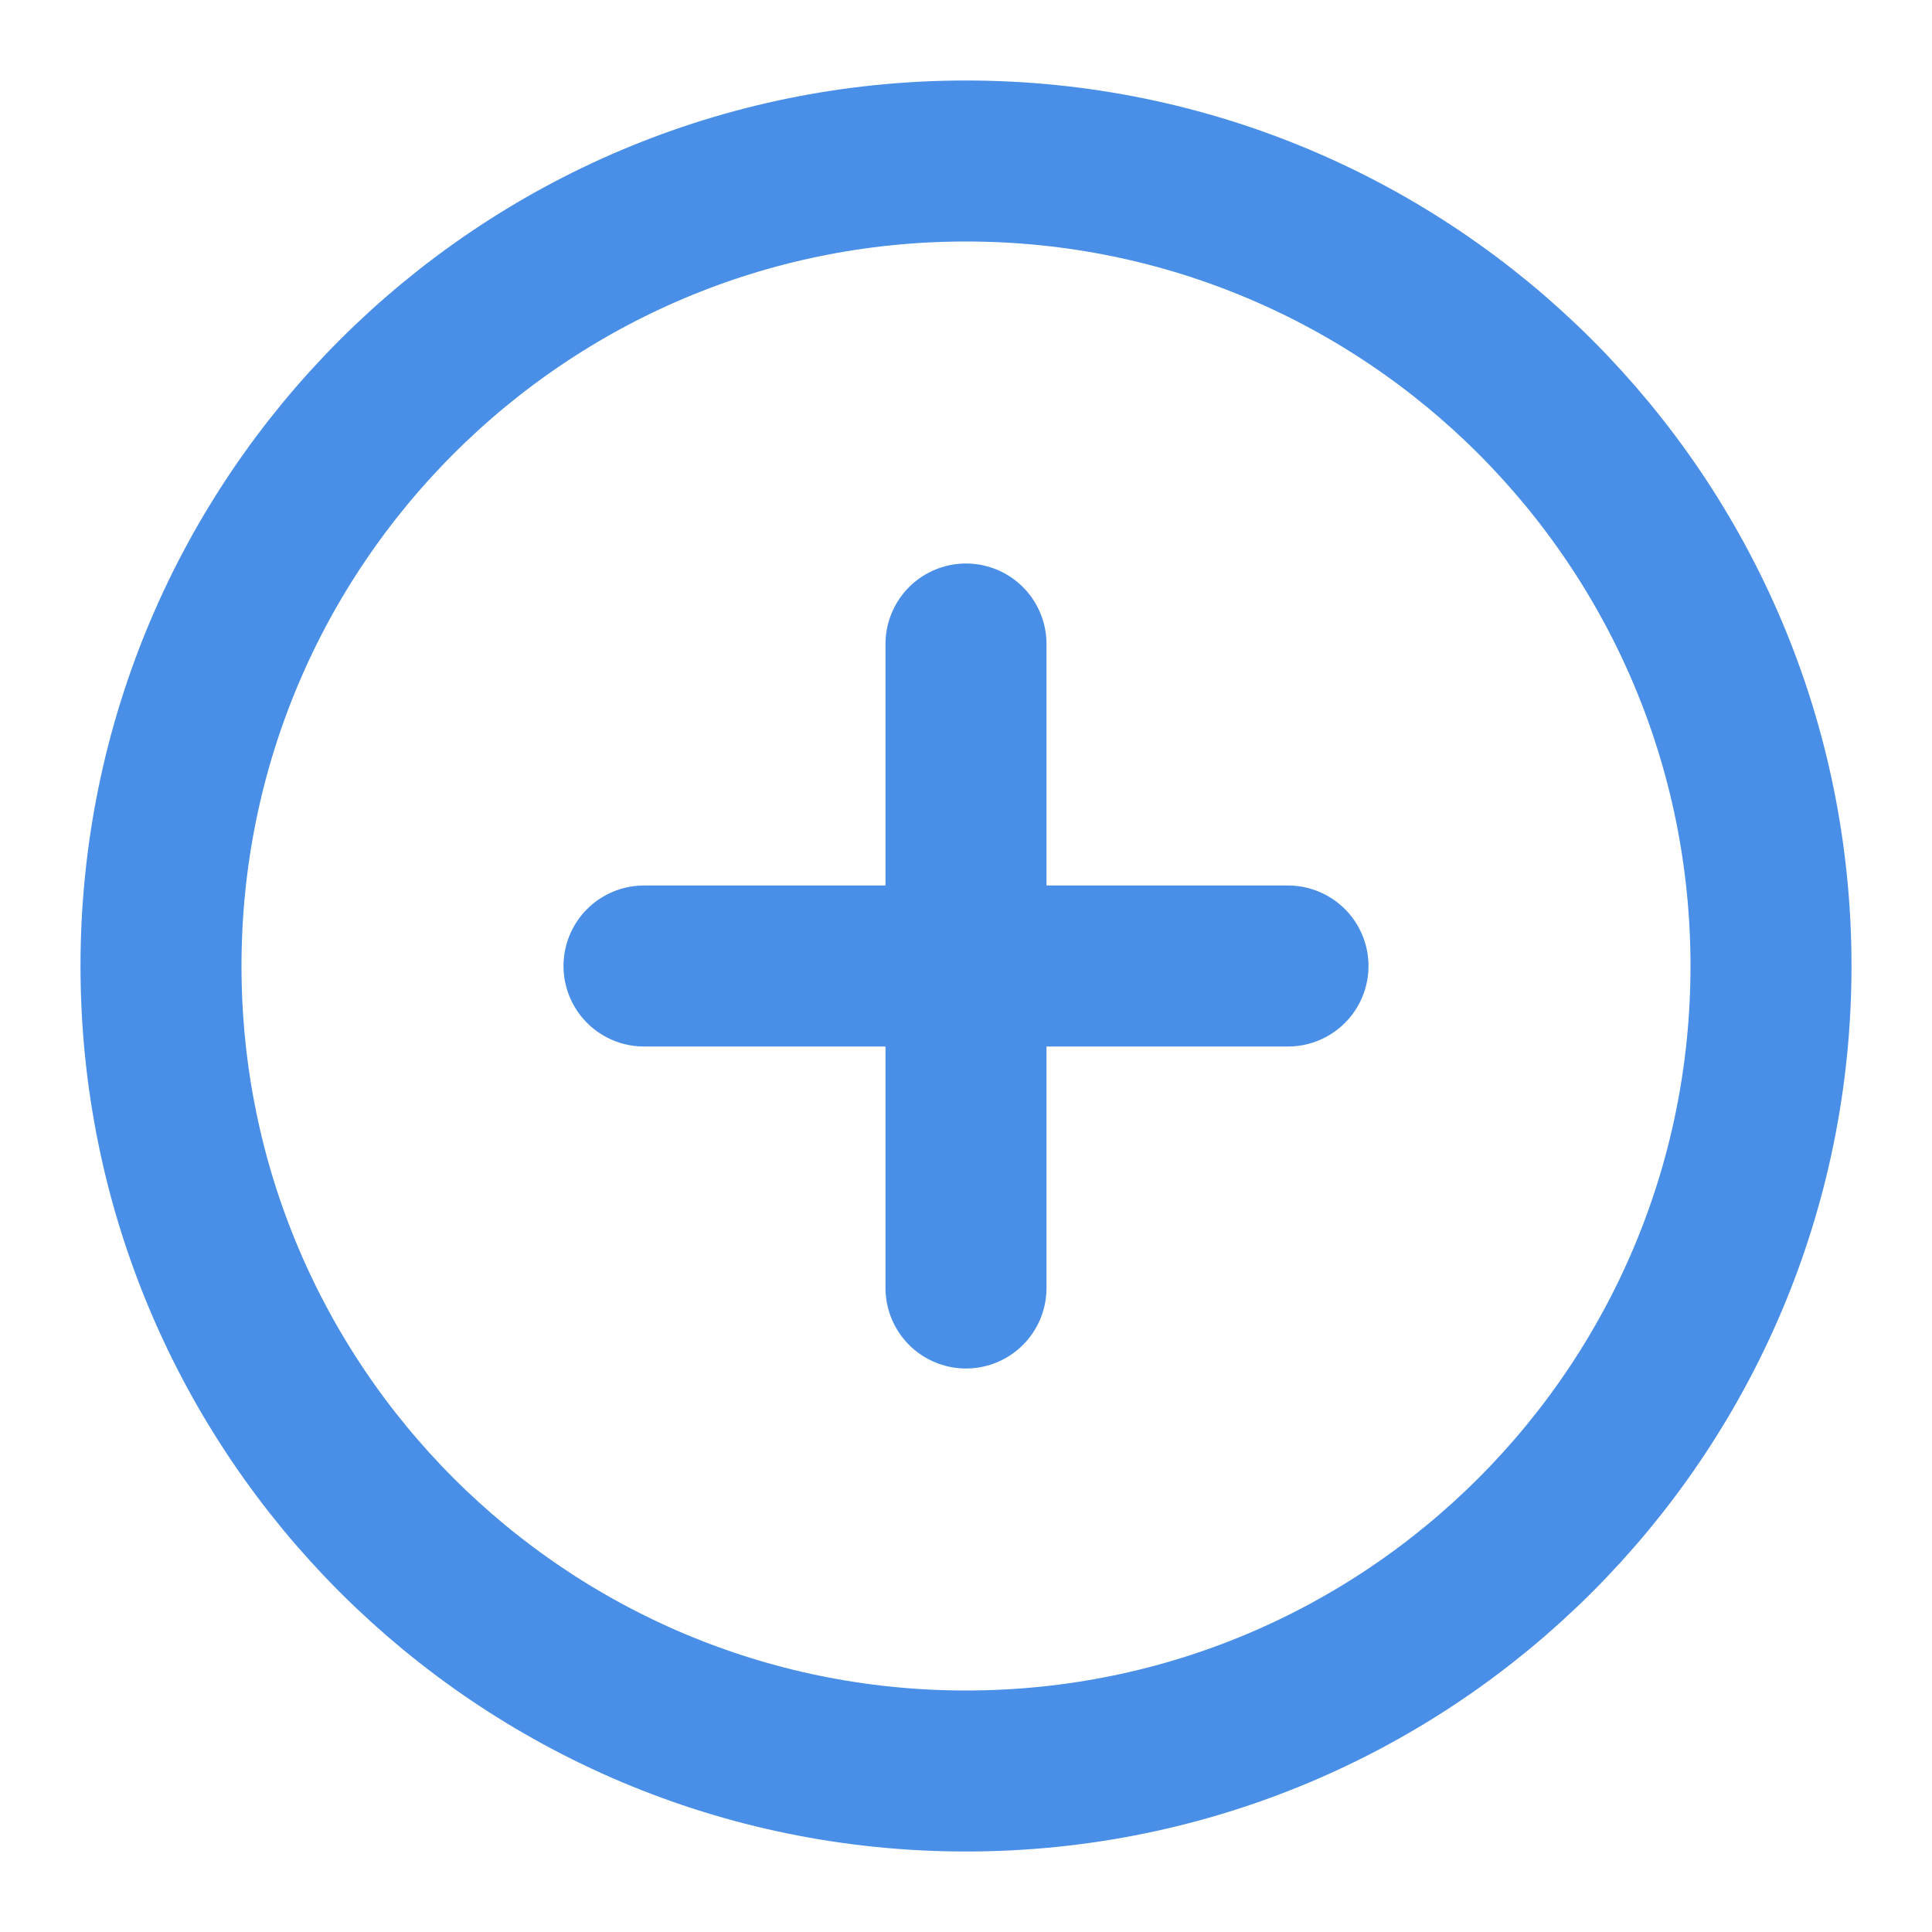
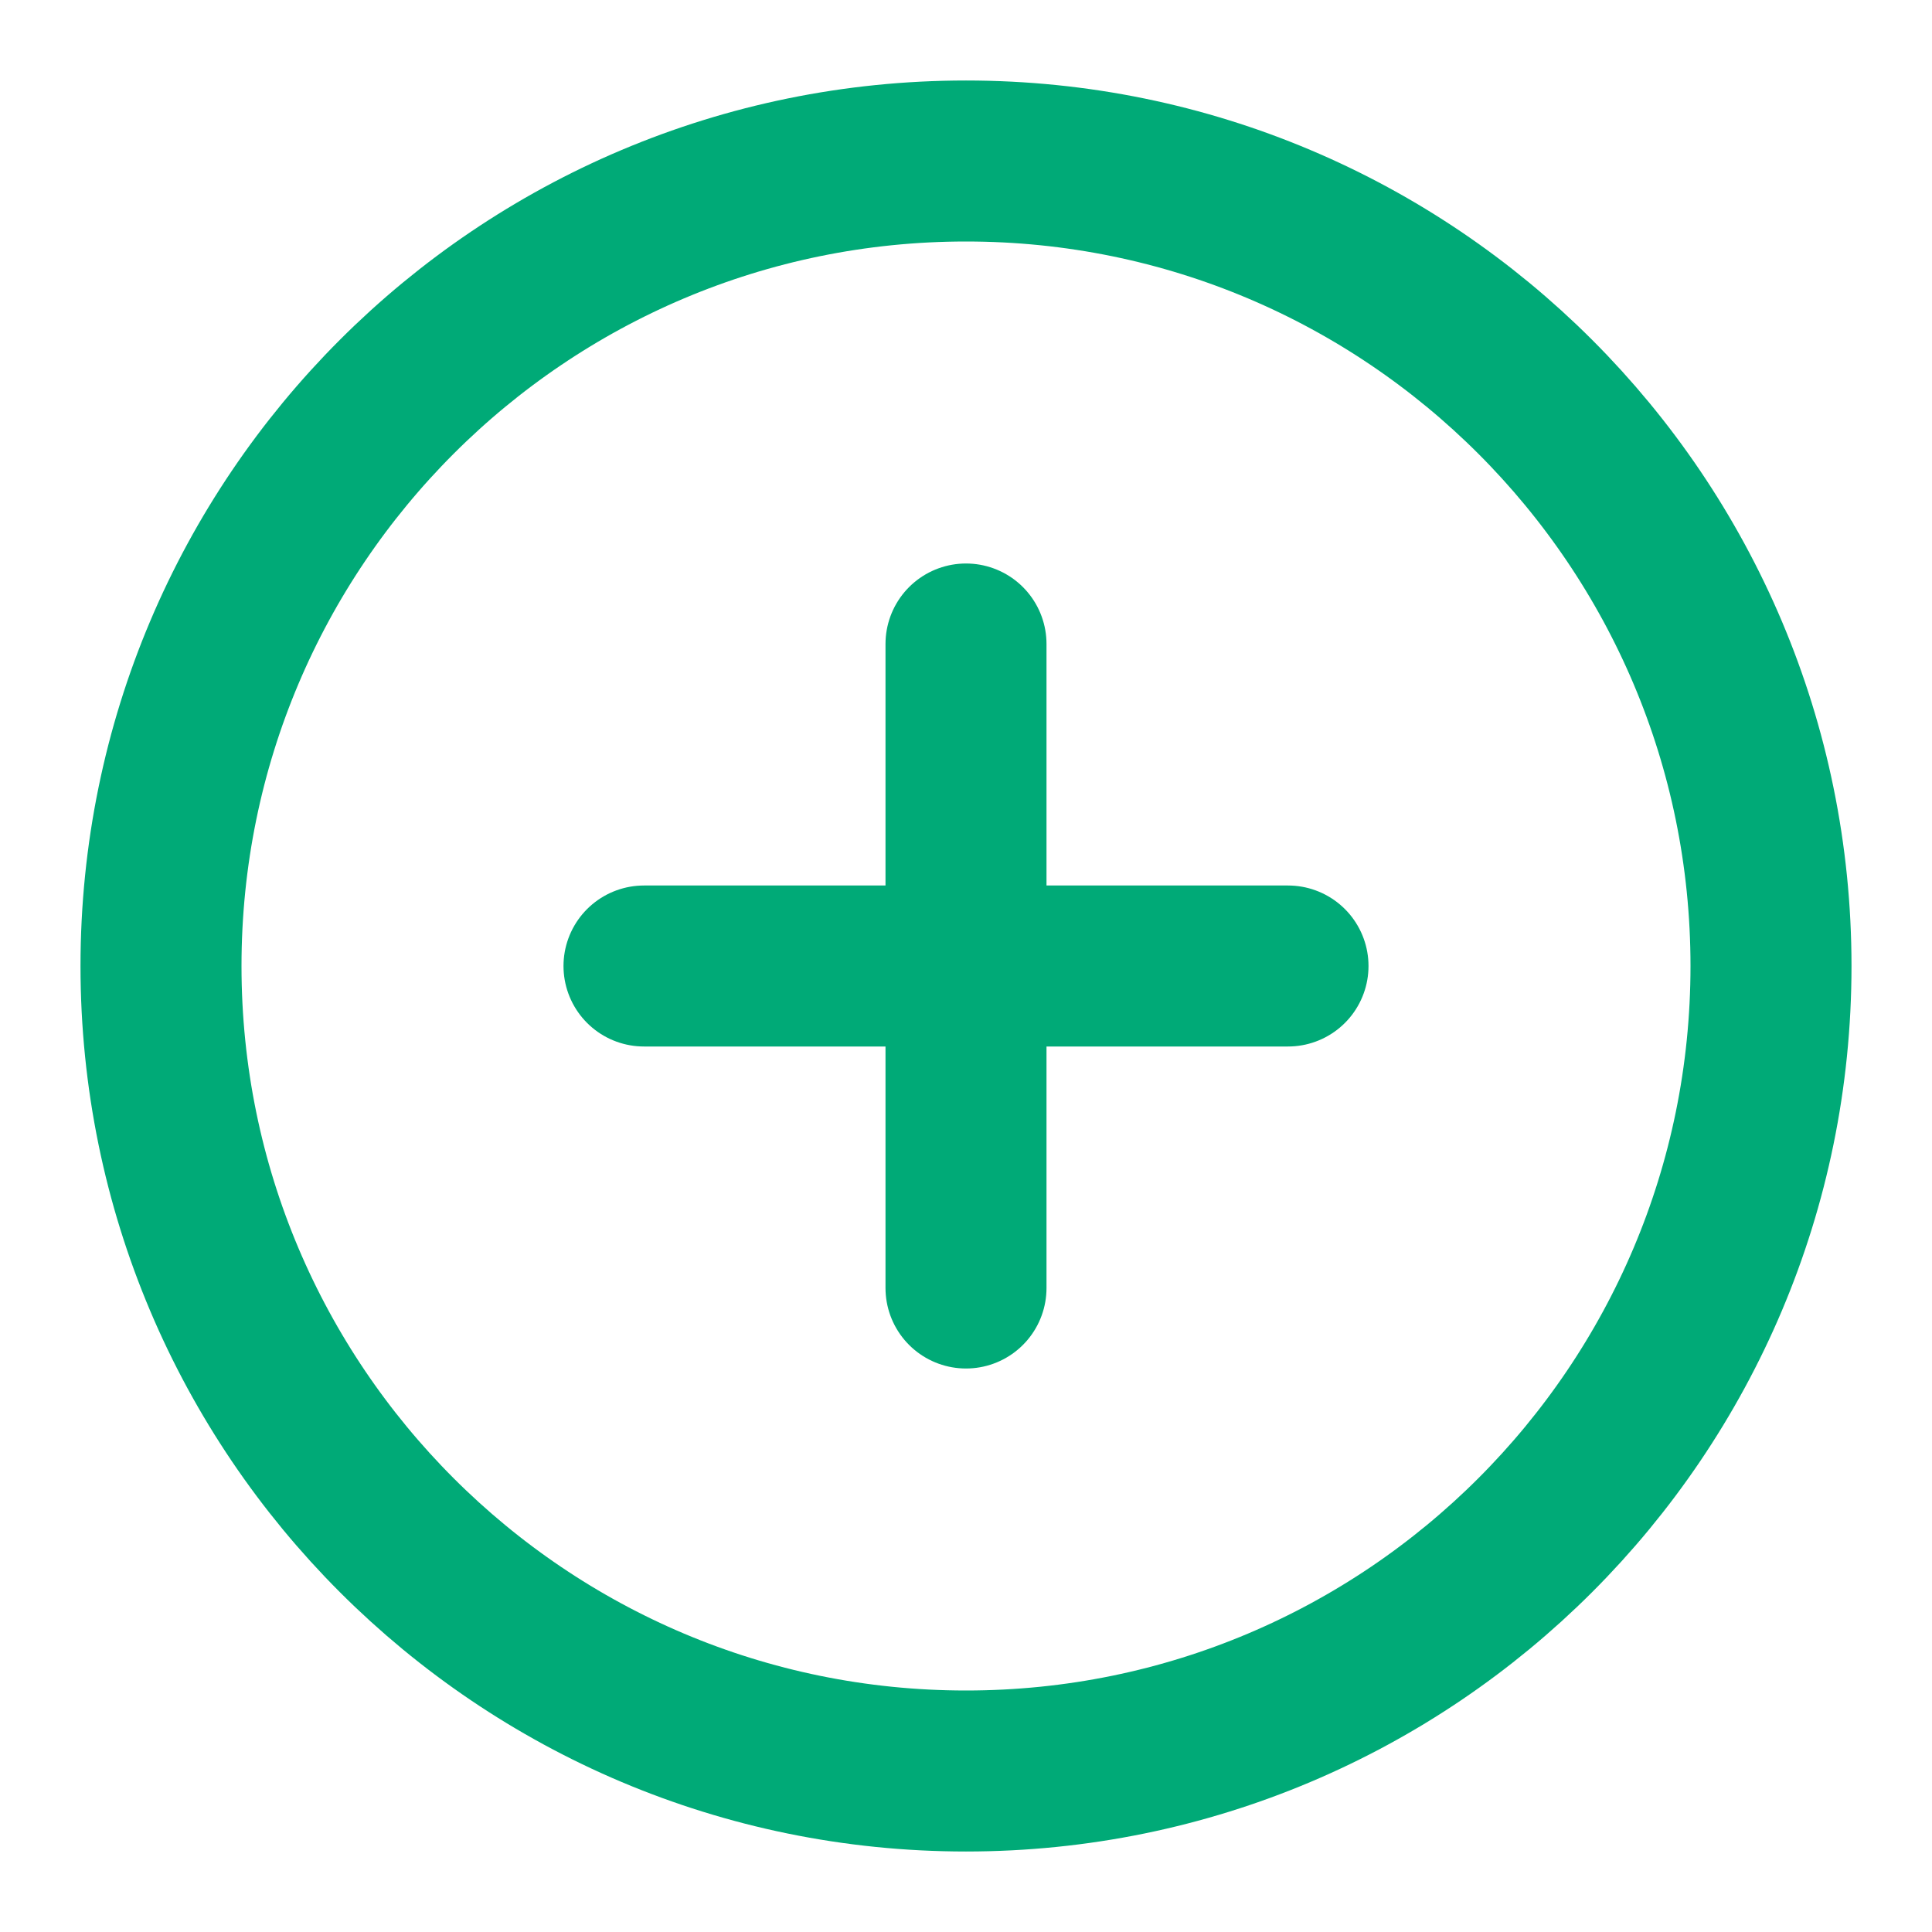
- <svg xmlns="http://www.w3.org/2000/svg" width="48" height="48" viewBox="0 0 24 24" fill="none" stroke="#4a8fe7" stroke-width="2" stroke-linecap="round" stroke-linejoin="round">
+ <svg xmlns="http://www.w3.org/2000/svg" width="28" height="28" viewBox="0 0 24 24" fill="none" stroke="#0a7" stroke-width="2" stroke-linecap="round" stroke-linejoin="round">
  <circle cx="12" cy="12" r="10" />
  <path d="M8 12h8M12 8v8" />
</svg>
